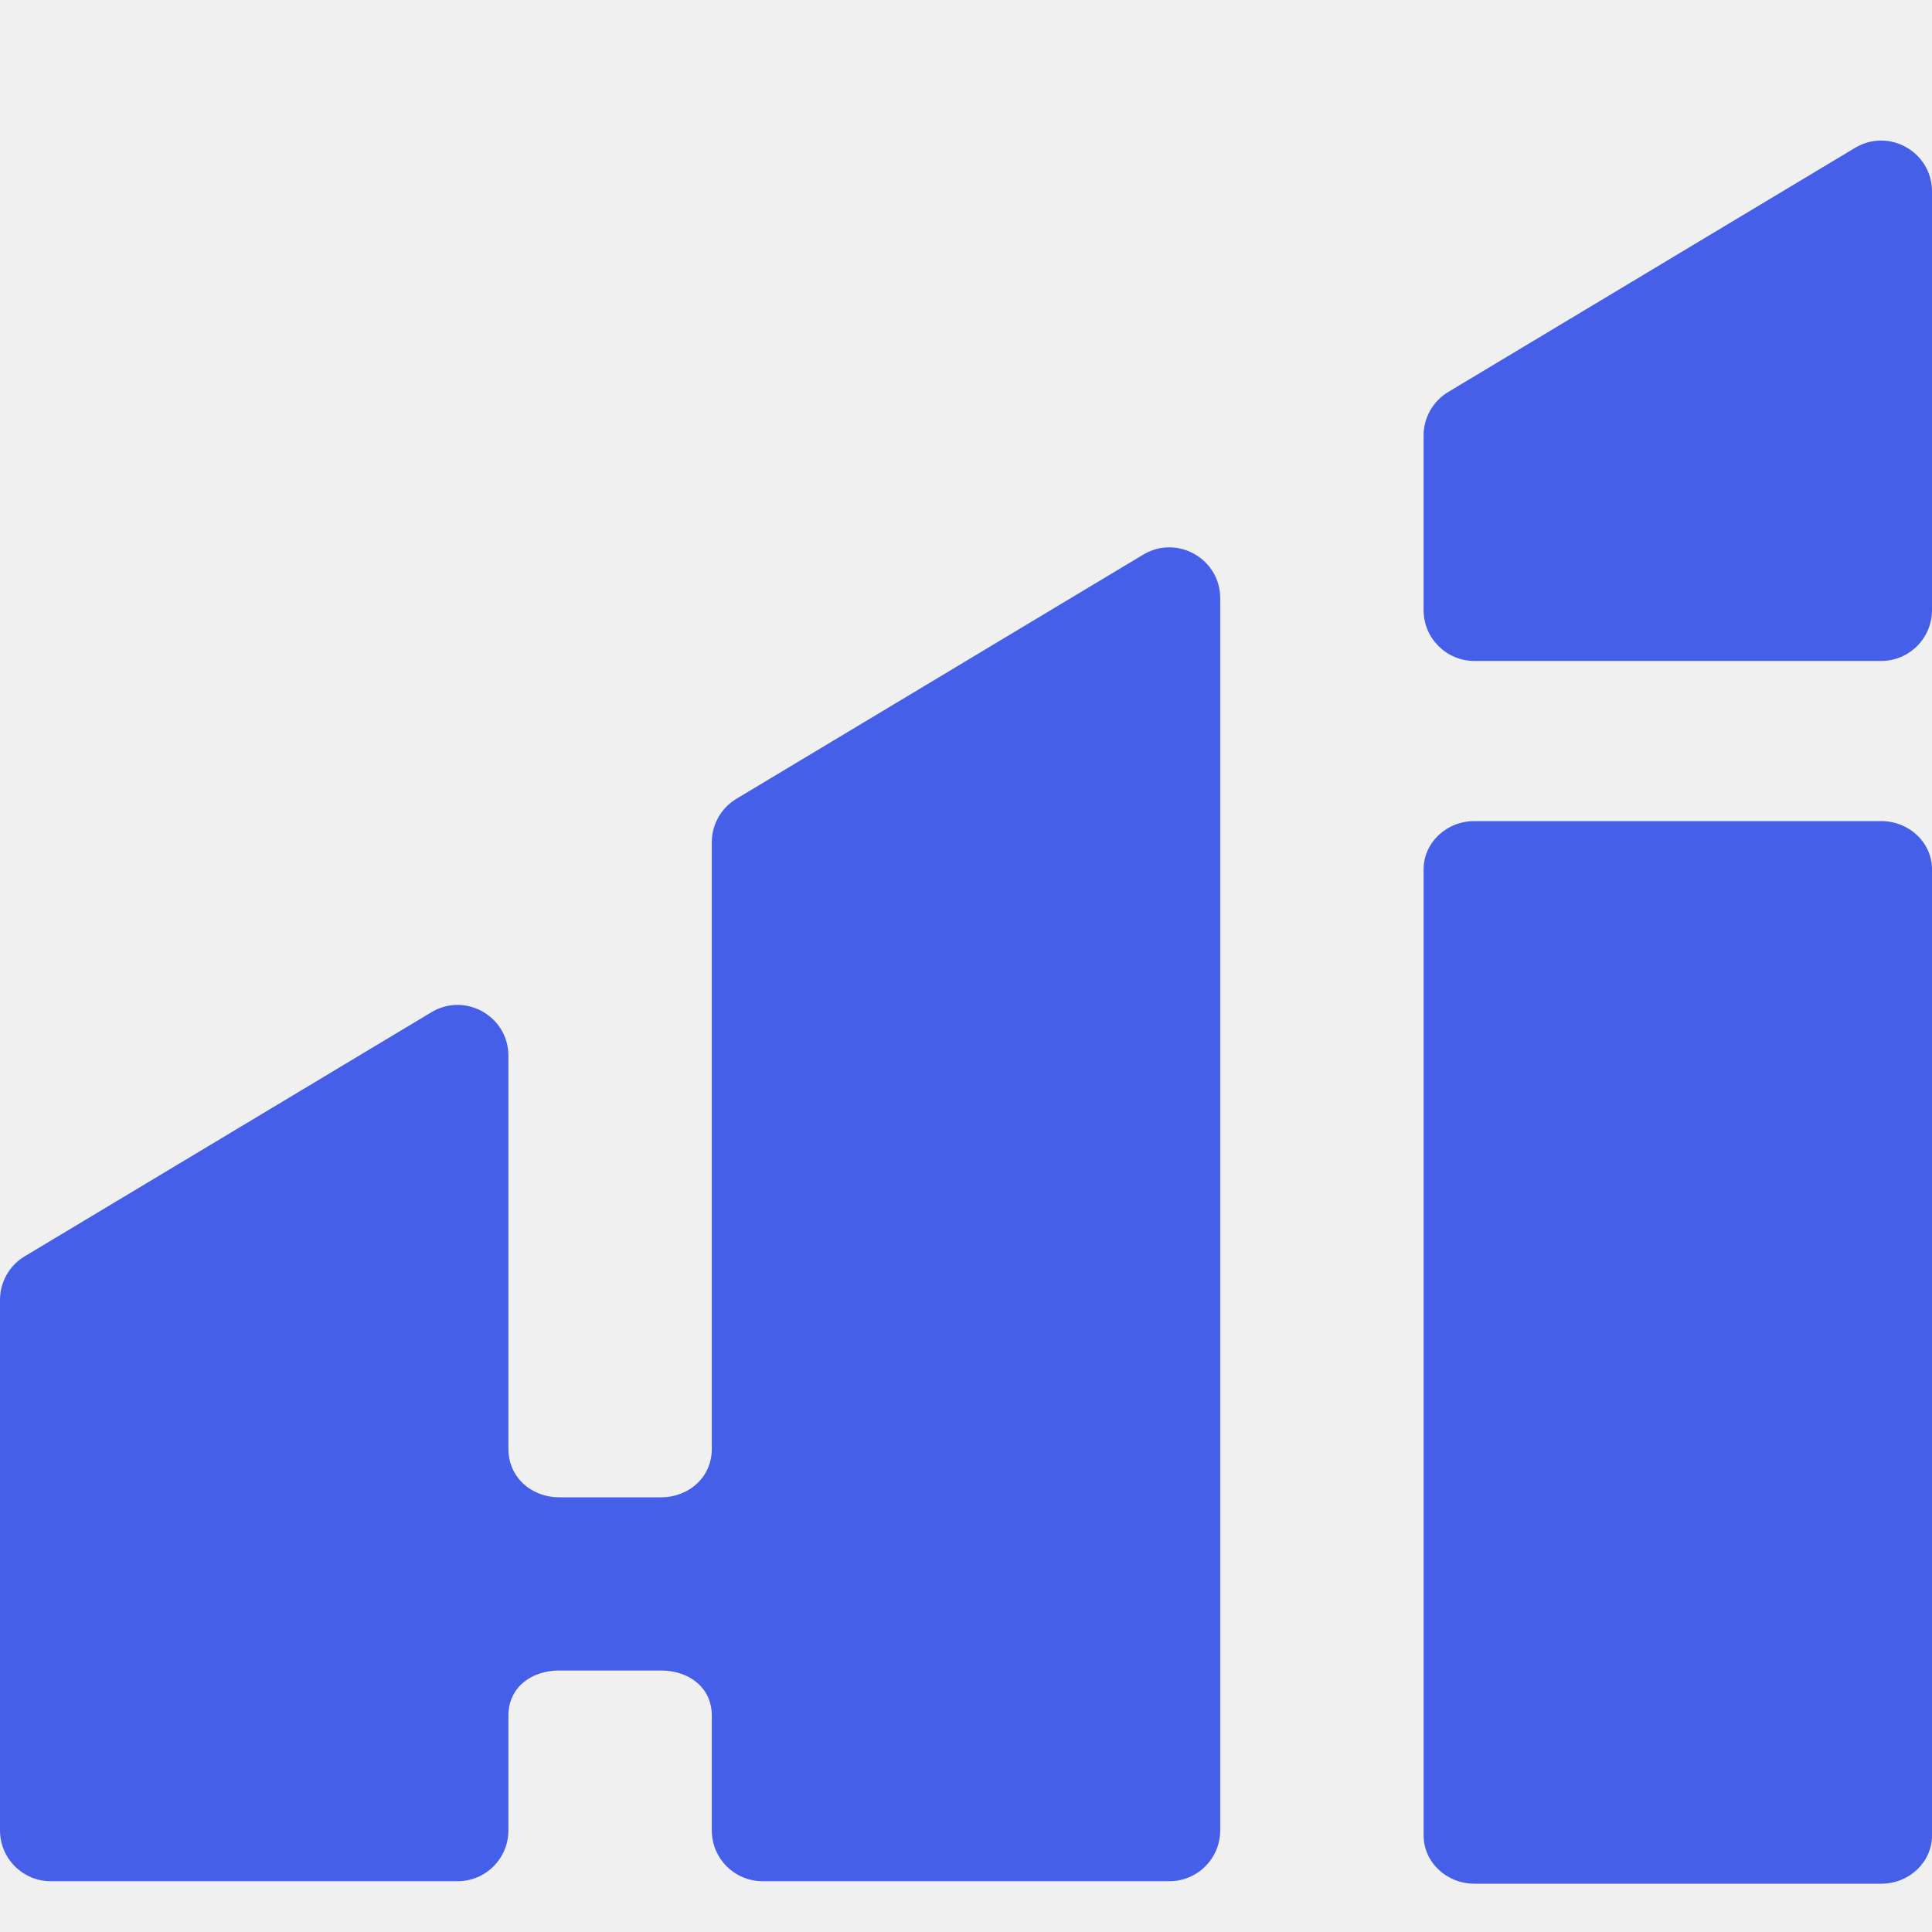
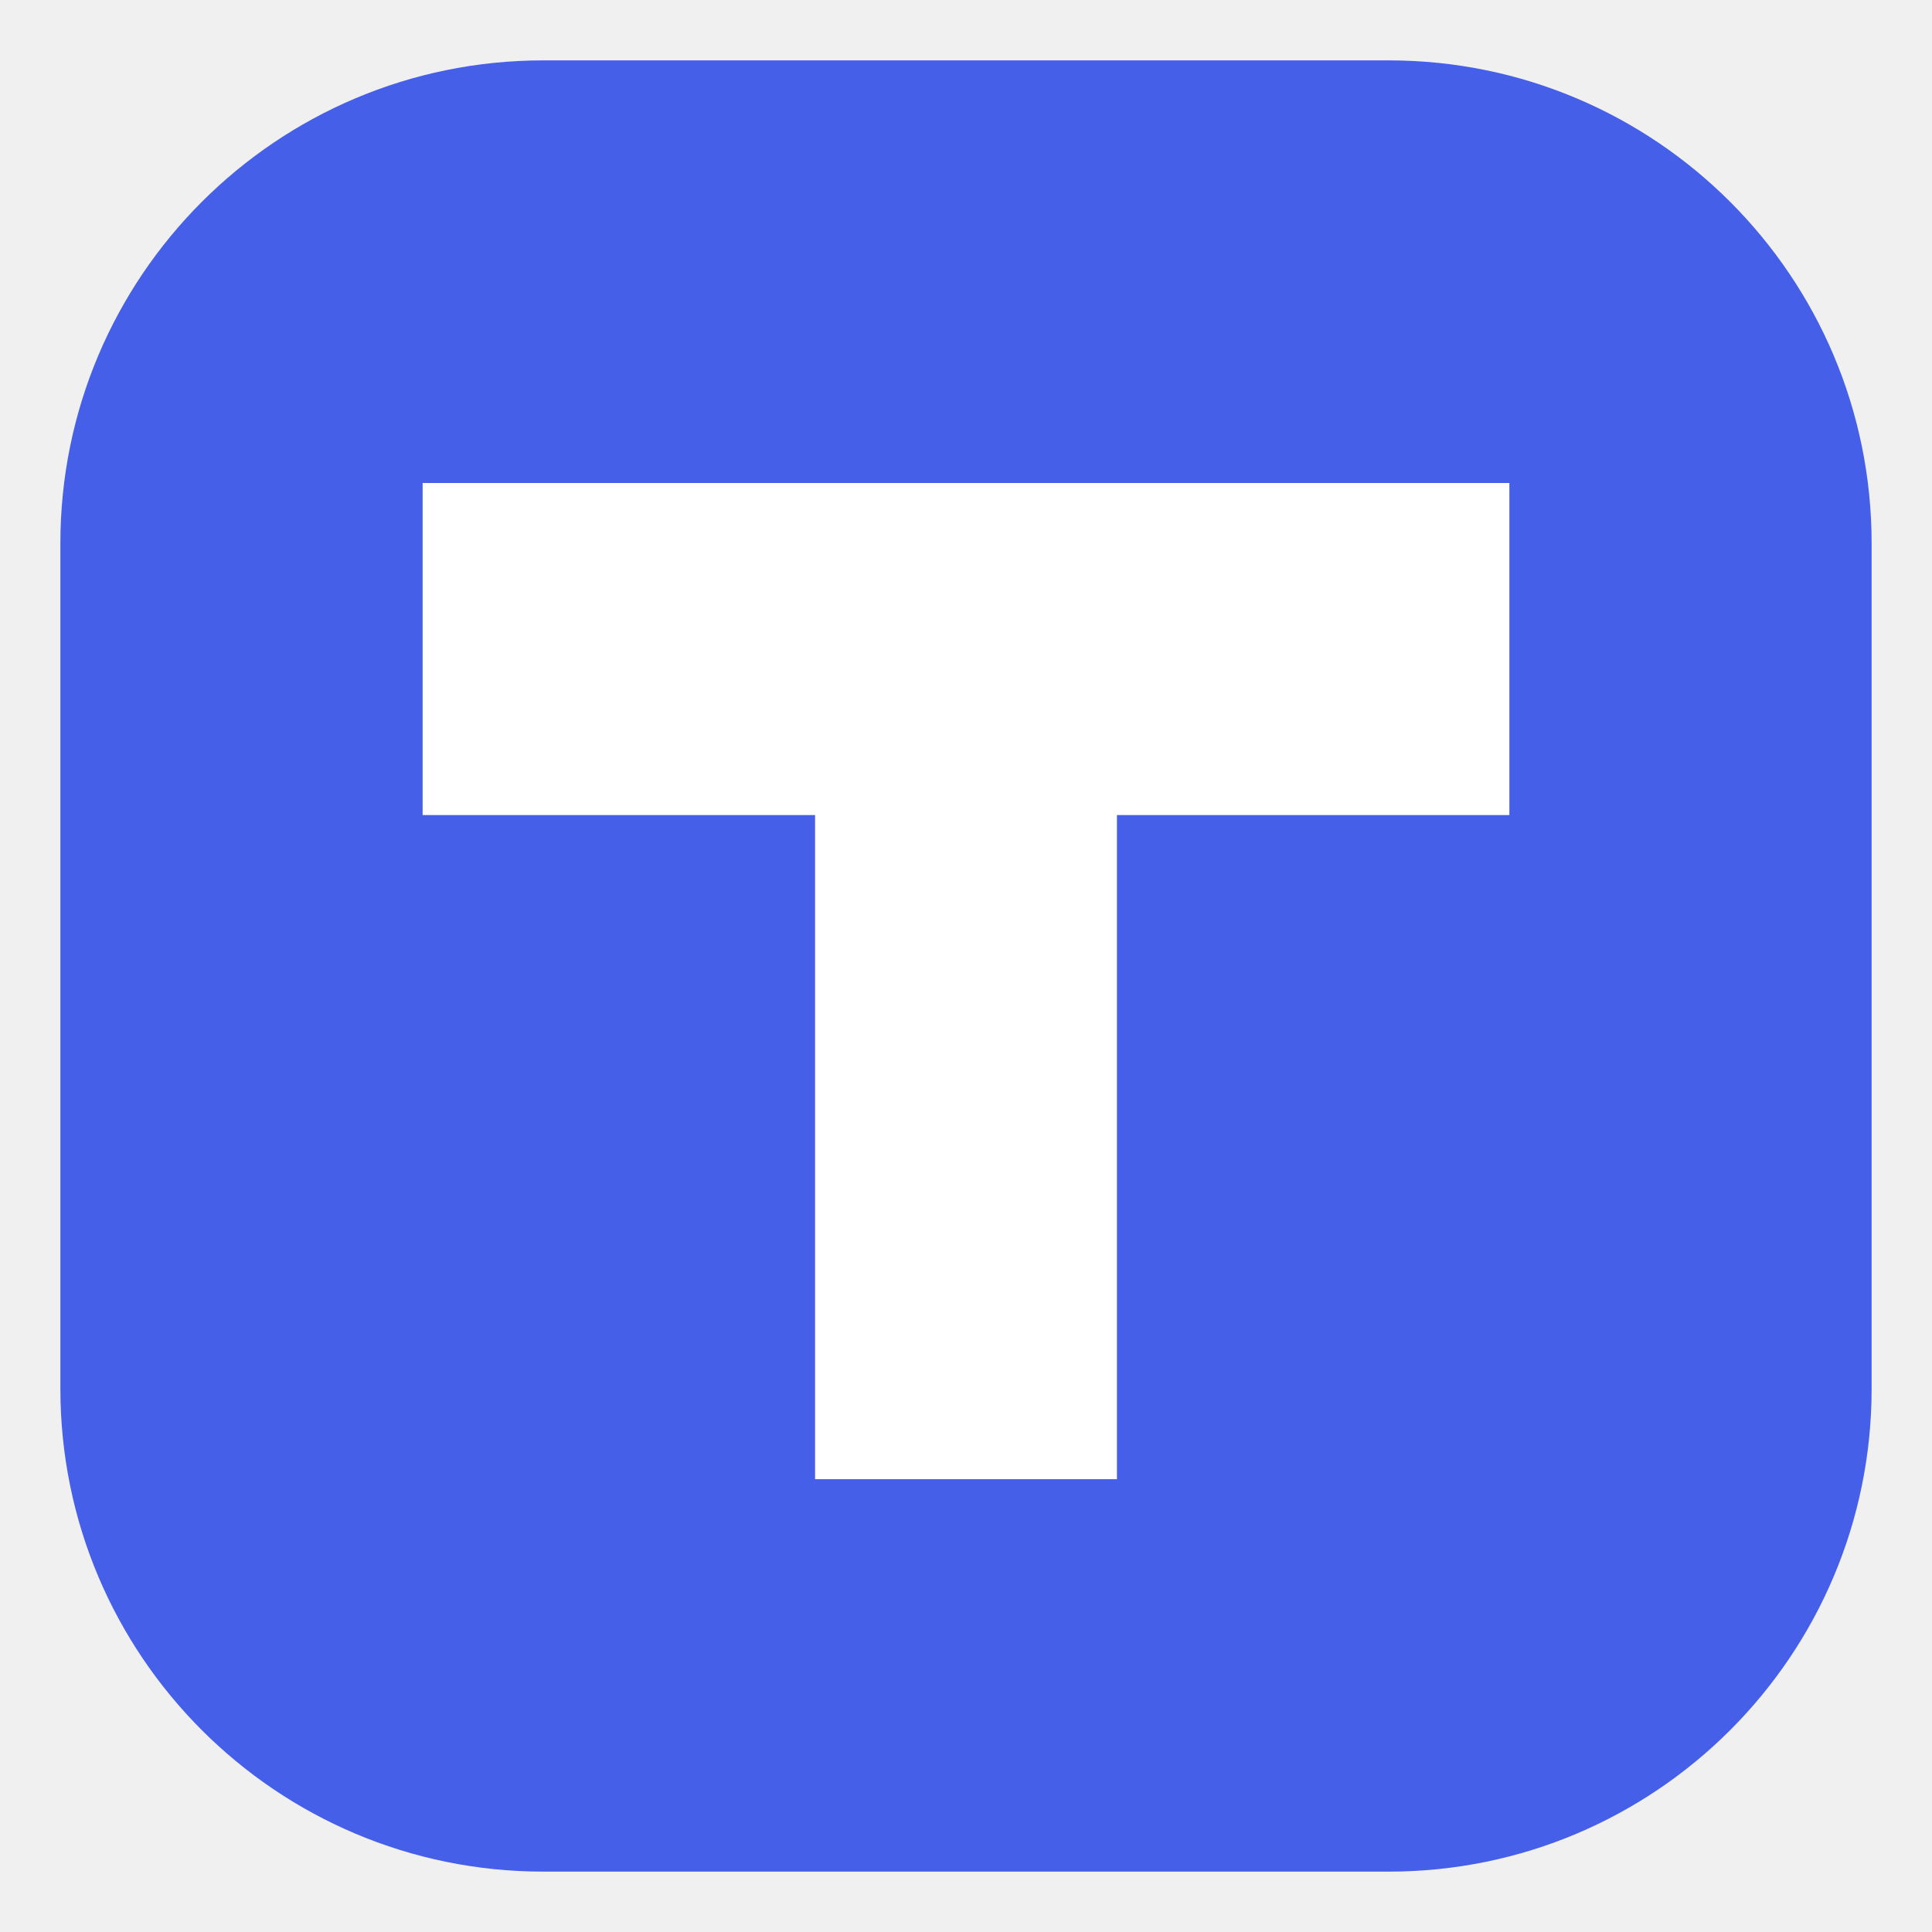
<svg xmlns="http://www.w3.org/2000/svg" width="64" height="64" viewBox="0 0 64 64" fill="none">
-   <g clip-path="url(#clip0_408_56)">
-     <path d="M47.158 14.428C47.158 13.837 47.468 13.289 47.976 12.984L61.449 4.899C62.572 4.225 64 5.034 64 6.343V20.21C64 21.14 63.246 21.895 62.316 21.895H48.842C47.912 21.895 47.158 21.14 47.158 20.21V14.428Z" fill="#455FE9" />
-     <path fill-rule="evenodd" clip-rule="evenodd" d="M24.397 26.459C23.889 26.764 23.579 27.312 23.579 27.903V43.792L23.579 45.475L23.579 45.476L23.579 48C23.579 48.93 22.825 49.6 21.895 49.6H18.526C17.596 49.6 16.842 48.93 16.842 48V45.475V34.976C16.842 33.667 15.414 32.858 14.291 33.532L0.818 41.617C0.31 41.922 0 42.47 0 43.062V60.634C0 61.564 0.754 62.318 1.684 62.318H15.158C16.088 62.318 16.842 61.564 16.842 60.634V58.949V56.831C16.842 55.901 17.596 55.338 18.526 55.338H21.895C22.825 55.338 23.579 55.901 23.579 56.831V58.949L23.579 60.634C23.579 61.564 24.333 62.318 25.263 62.318H38.737C39.667 62.318 40.421 61.564 40.421 60.634V45.476V43.792V19.818C40.421 18.509 38.993 17.7 37.87 18.374L24.397 26.459Z" fill="#455FE9" />
-     <path d="M47.159 28.8V60.8C47.159 61.684 47.913 62.4 48.843 62.4H62.317C63.247 62.4 64.001 61.684 64.001 60.8V28.8C64.001 27.916 63.247 27.2 62.317 27.2H48.843C47.913 27.2 47.159 27.916 47.159 28.8Z" fill="#455FE9" />
-   </g>
-   <defs>
- 
- </defs>
+   <rect x="2" y="2" width="60" height="60" rx="16" fill="#455FE9" />
+   <path d="M14 16H50V27H37V49H27V27H14V16Z" fill="white" />
</svg>
